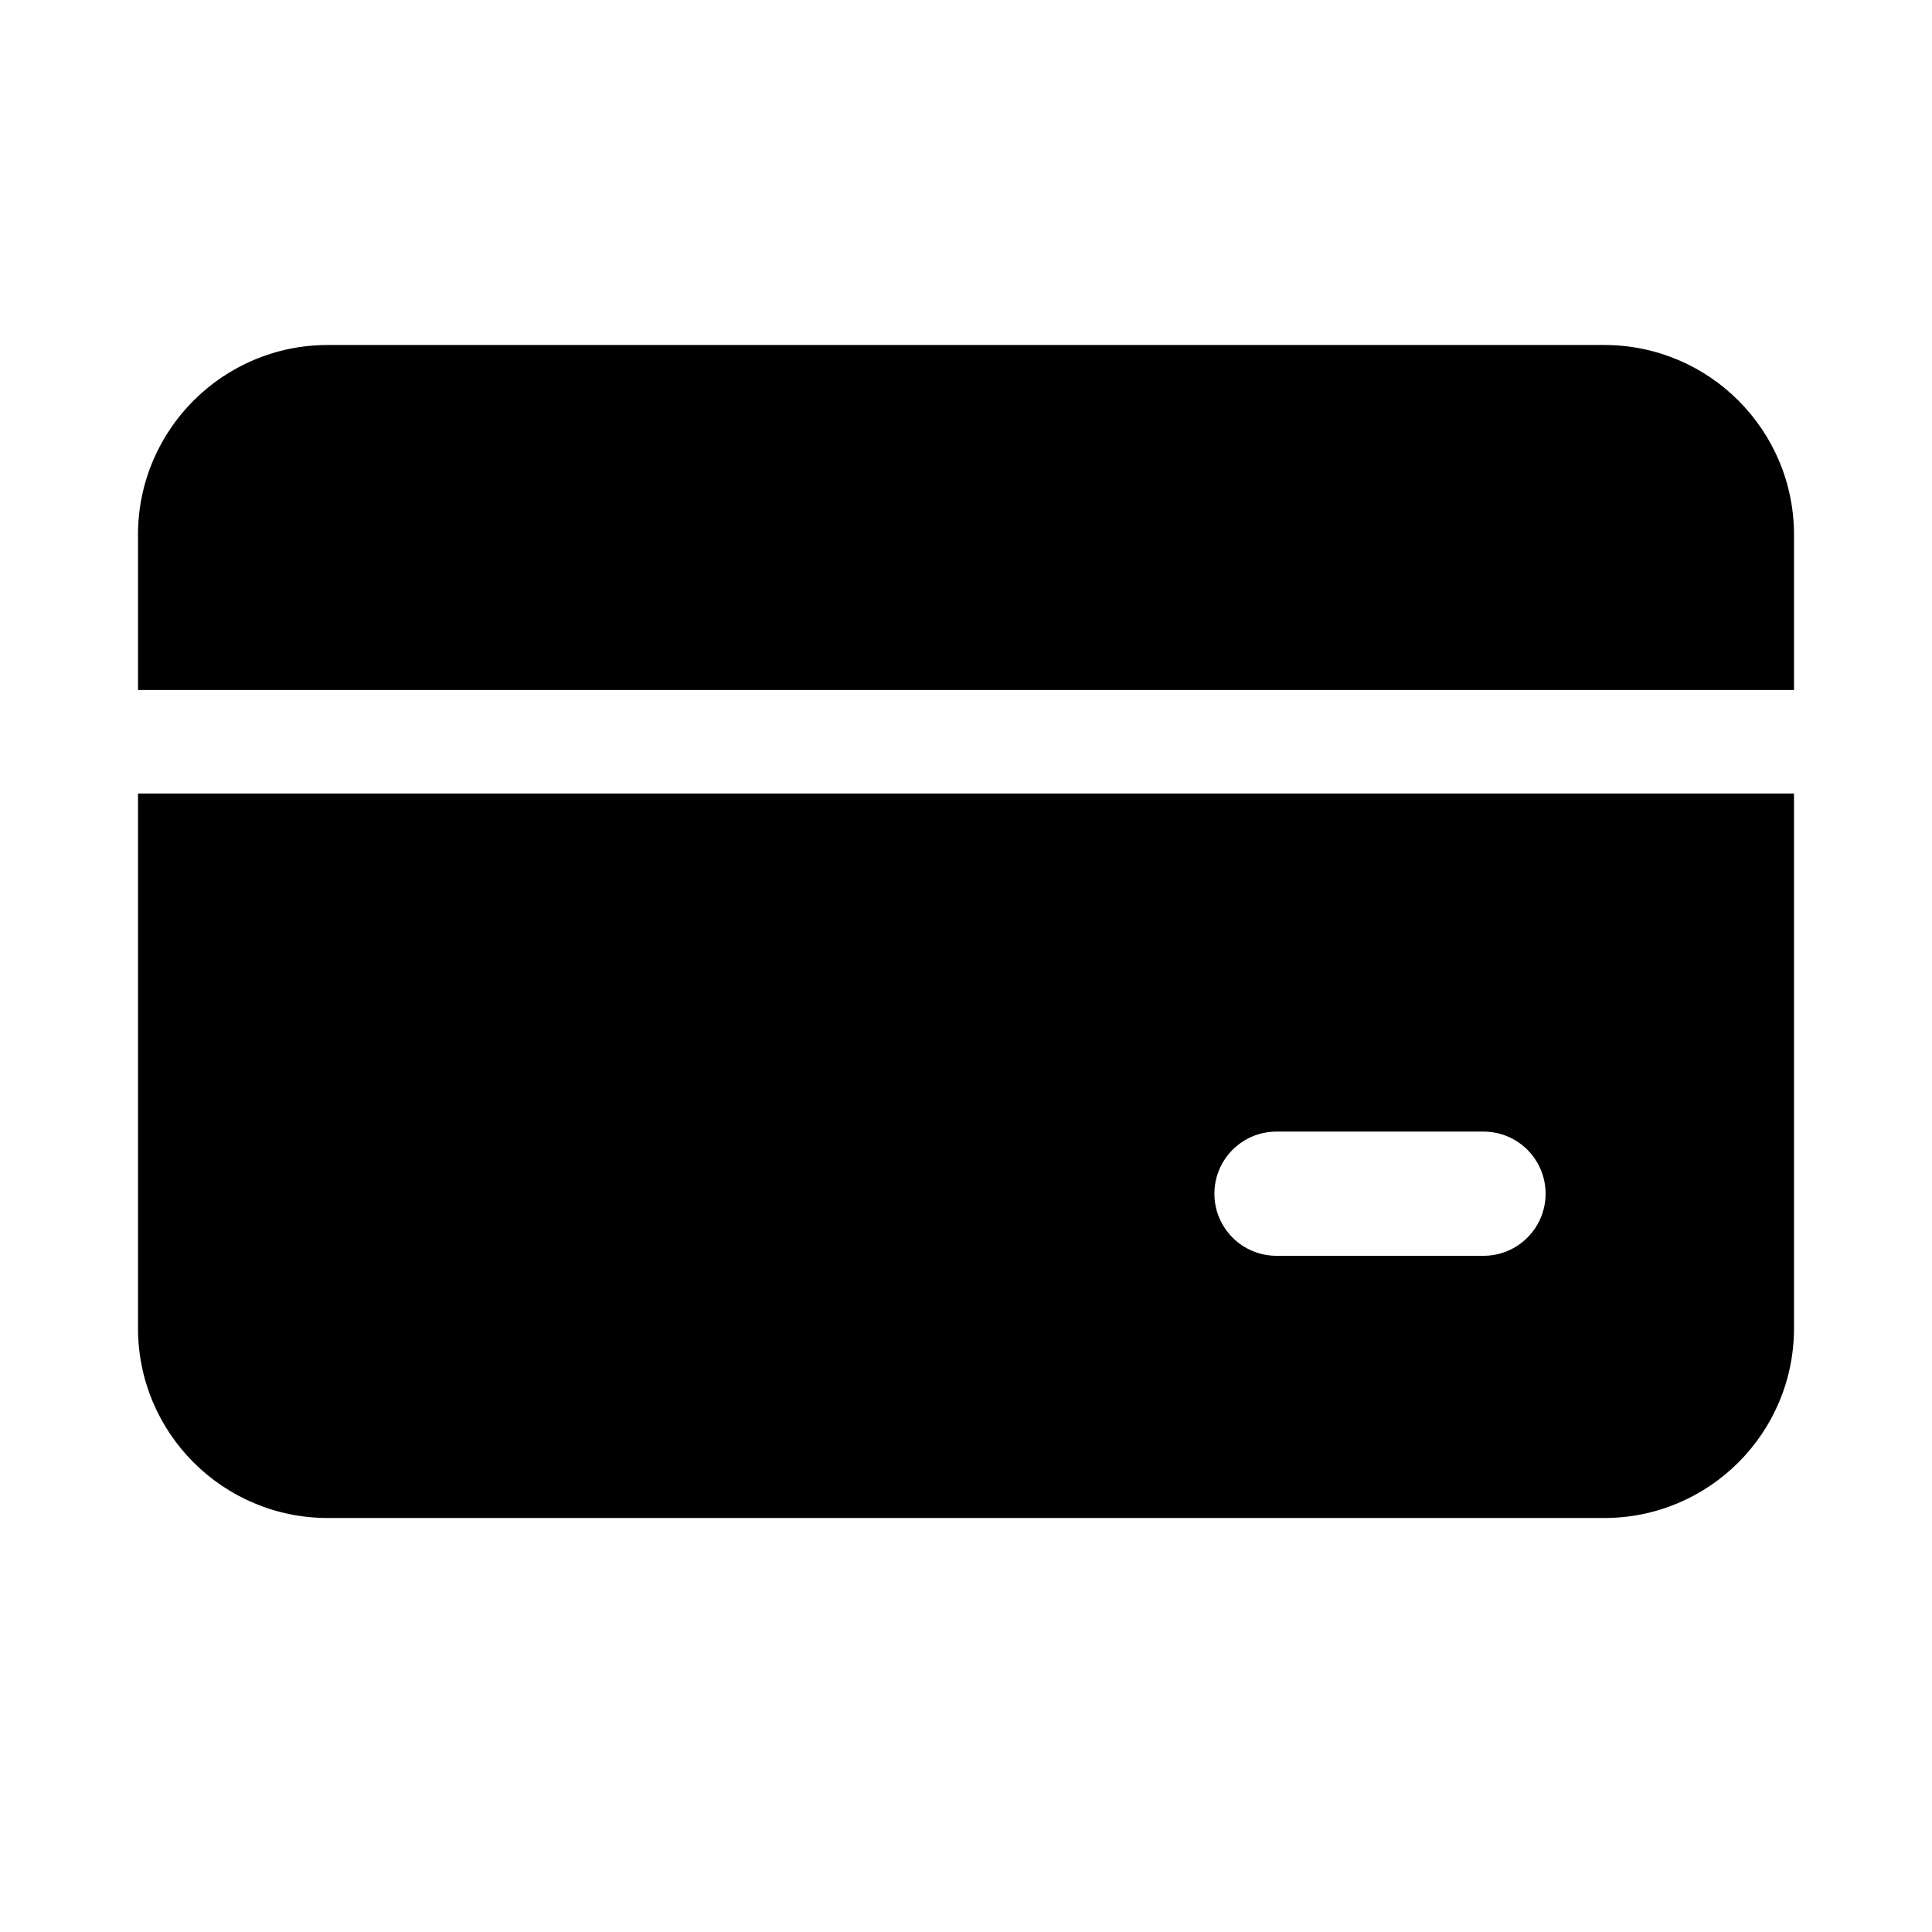
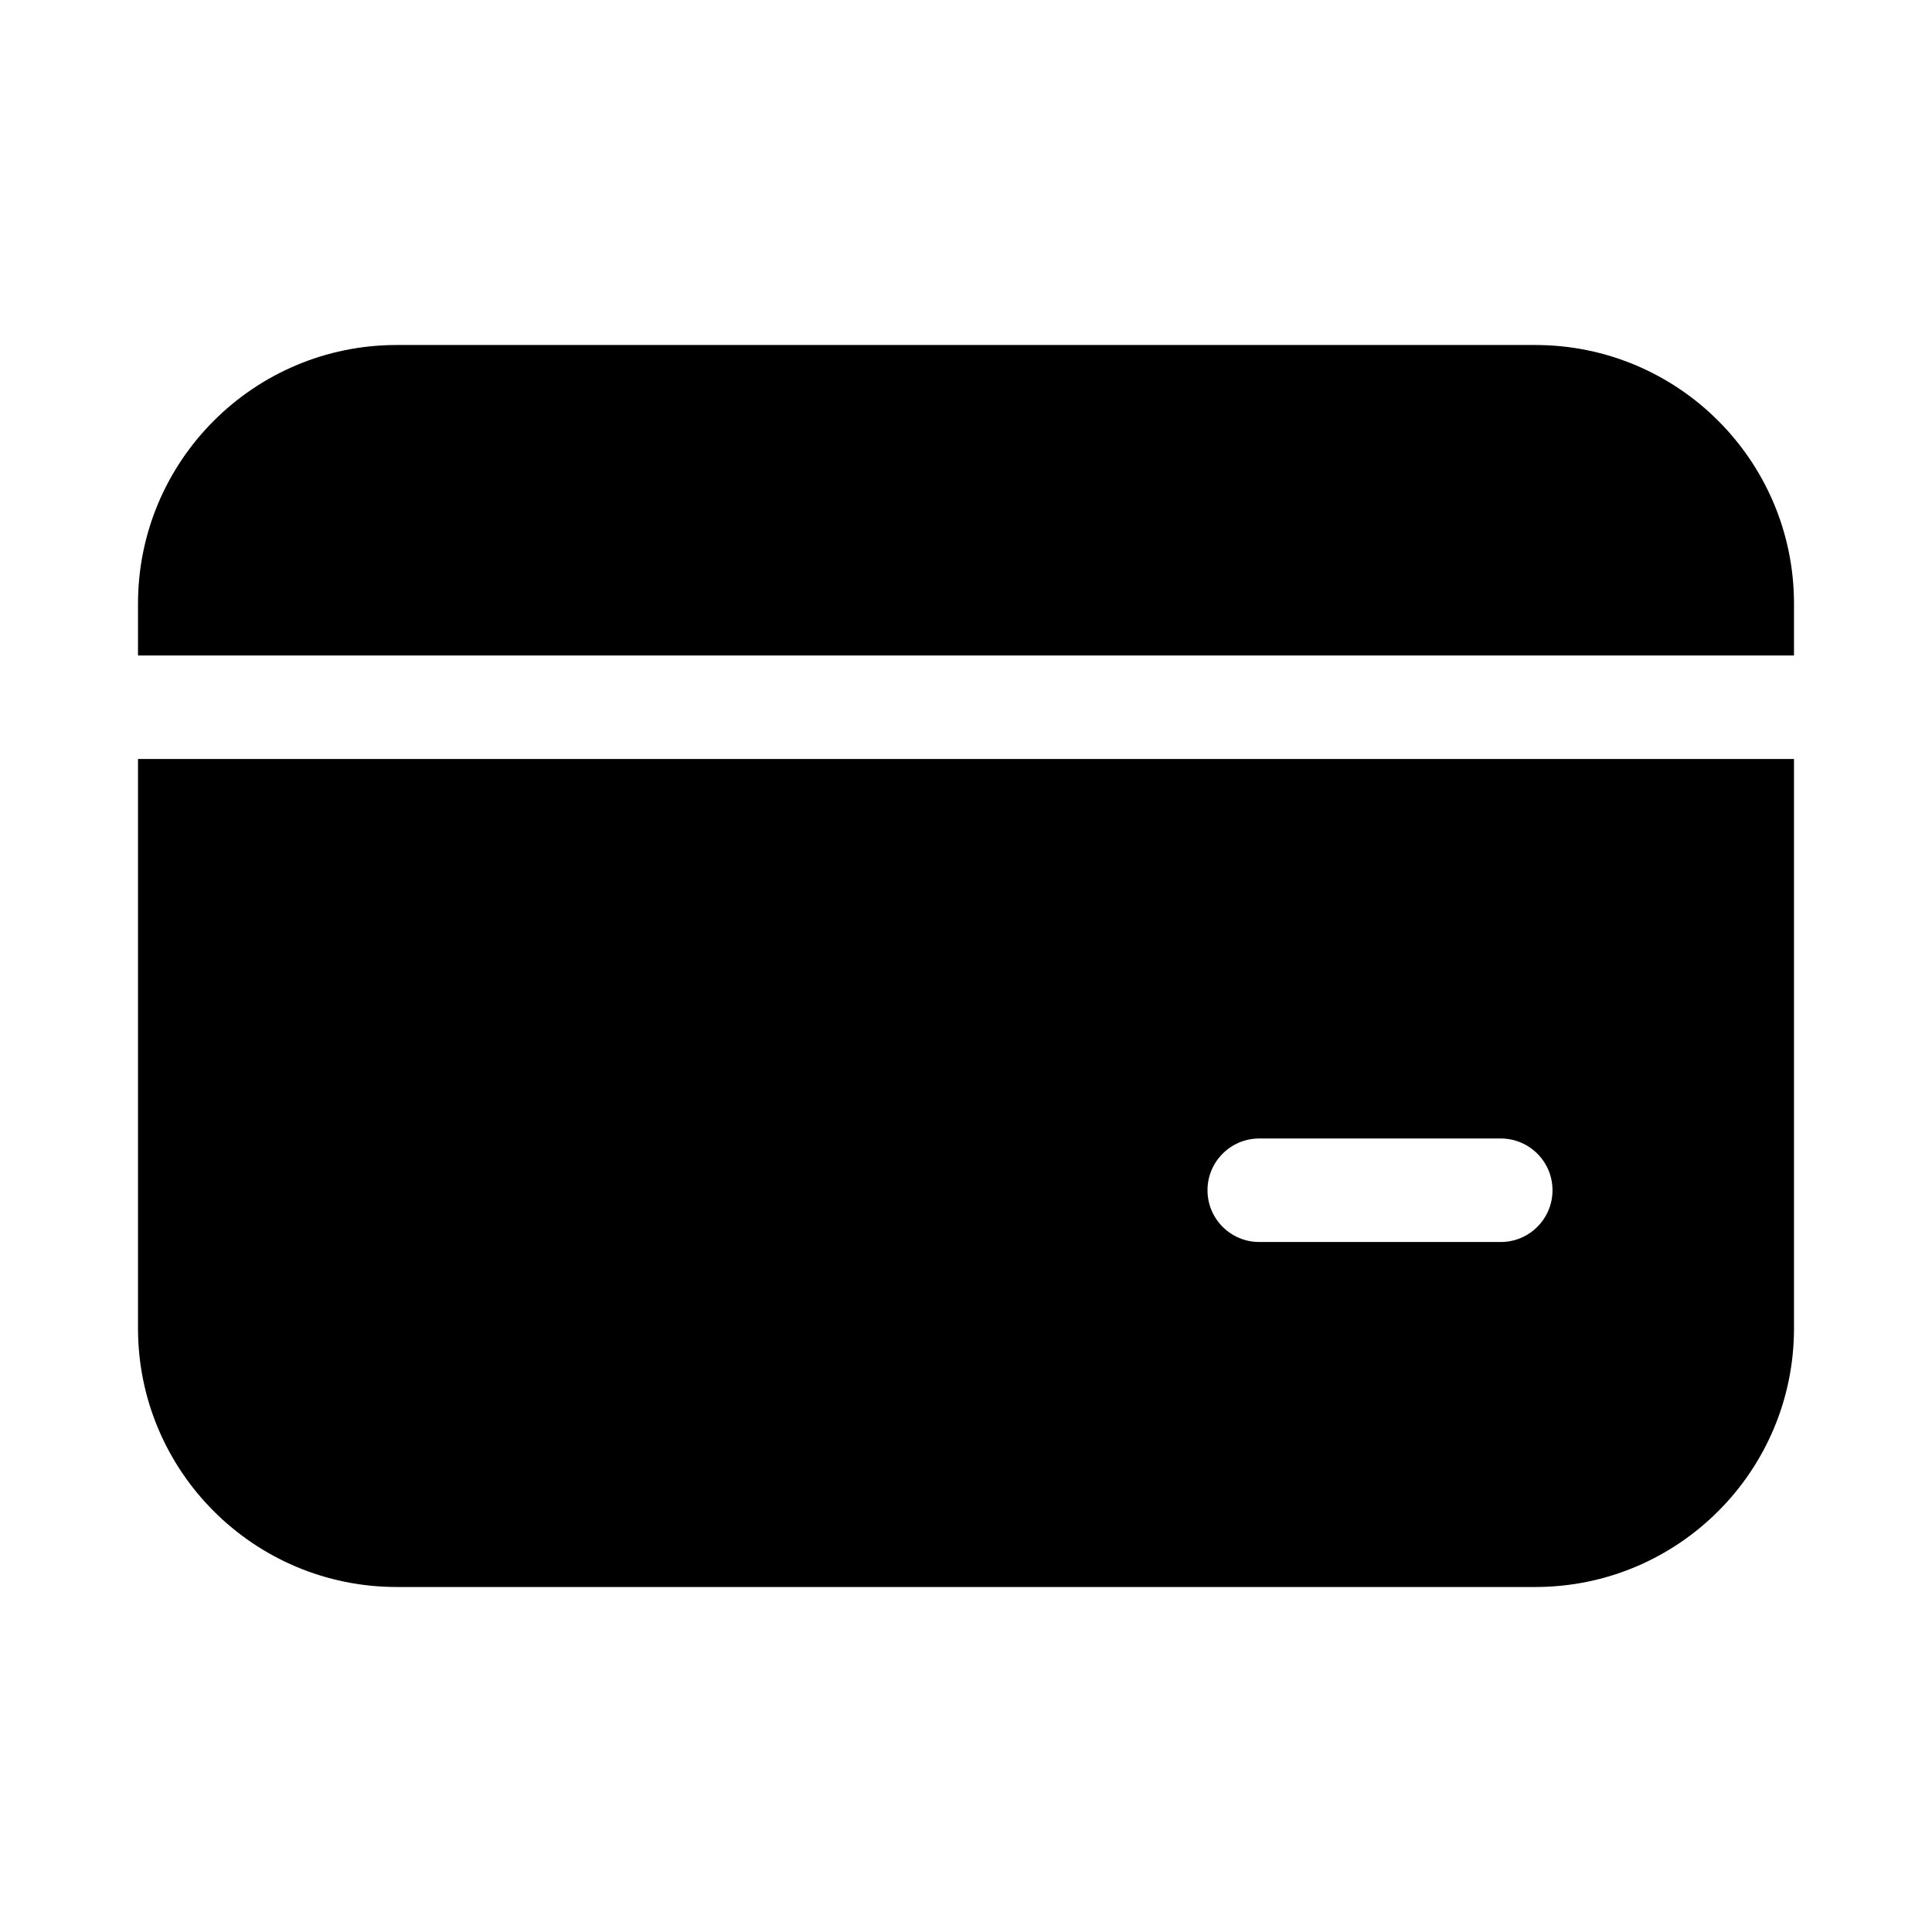
<svg xmlns="http://www.w3.org/2000/svg" width="28" height="28" viewBox="0 0 28 28">
-   <path d="M2 7.75A2.75 2.75 0 014.75 5h18.5A2.75 2.75 0 0126 7.75V10H2V7.75zm0 3.75h24v7.75A2.75 2.75 0 0123.25 22H4.75A2.75 2.75 0 012 19.25V11.5zm16.5 4.9a.9.9 0 000 1.8h3a.9.9 0 000-1.8h-3z" />
+   <path d="M5.75 5A3.75 3.75 0 002 8.75v.75h24v-.75A3.75 3.75 0 0022.25 5H5.75zM2 19.25V11h24v8.25A3.75 3.75 0 0122.25 23H5.75A3.75 3.75 0 012 19.25zm16.25-2.75a.75.75 0 000 1.5h3.5a.75.75 0 000-1.5h-3.5z" />
</svg>
